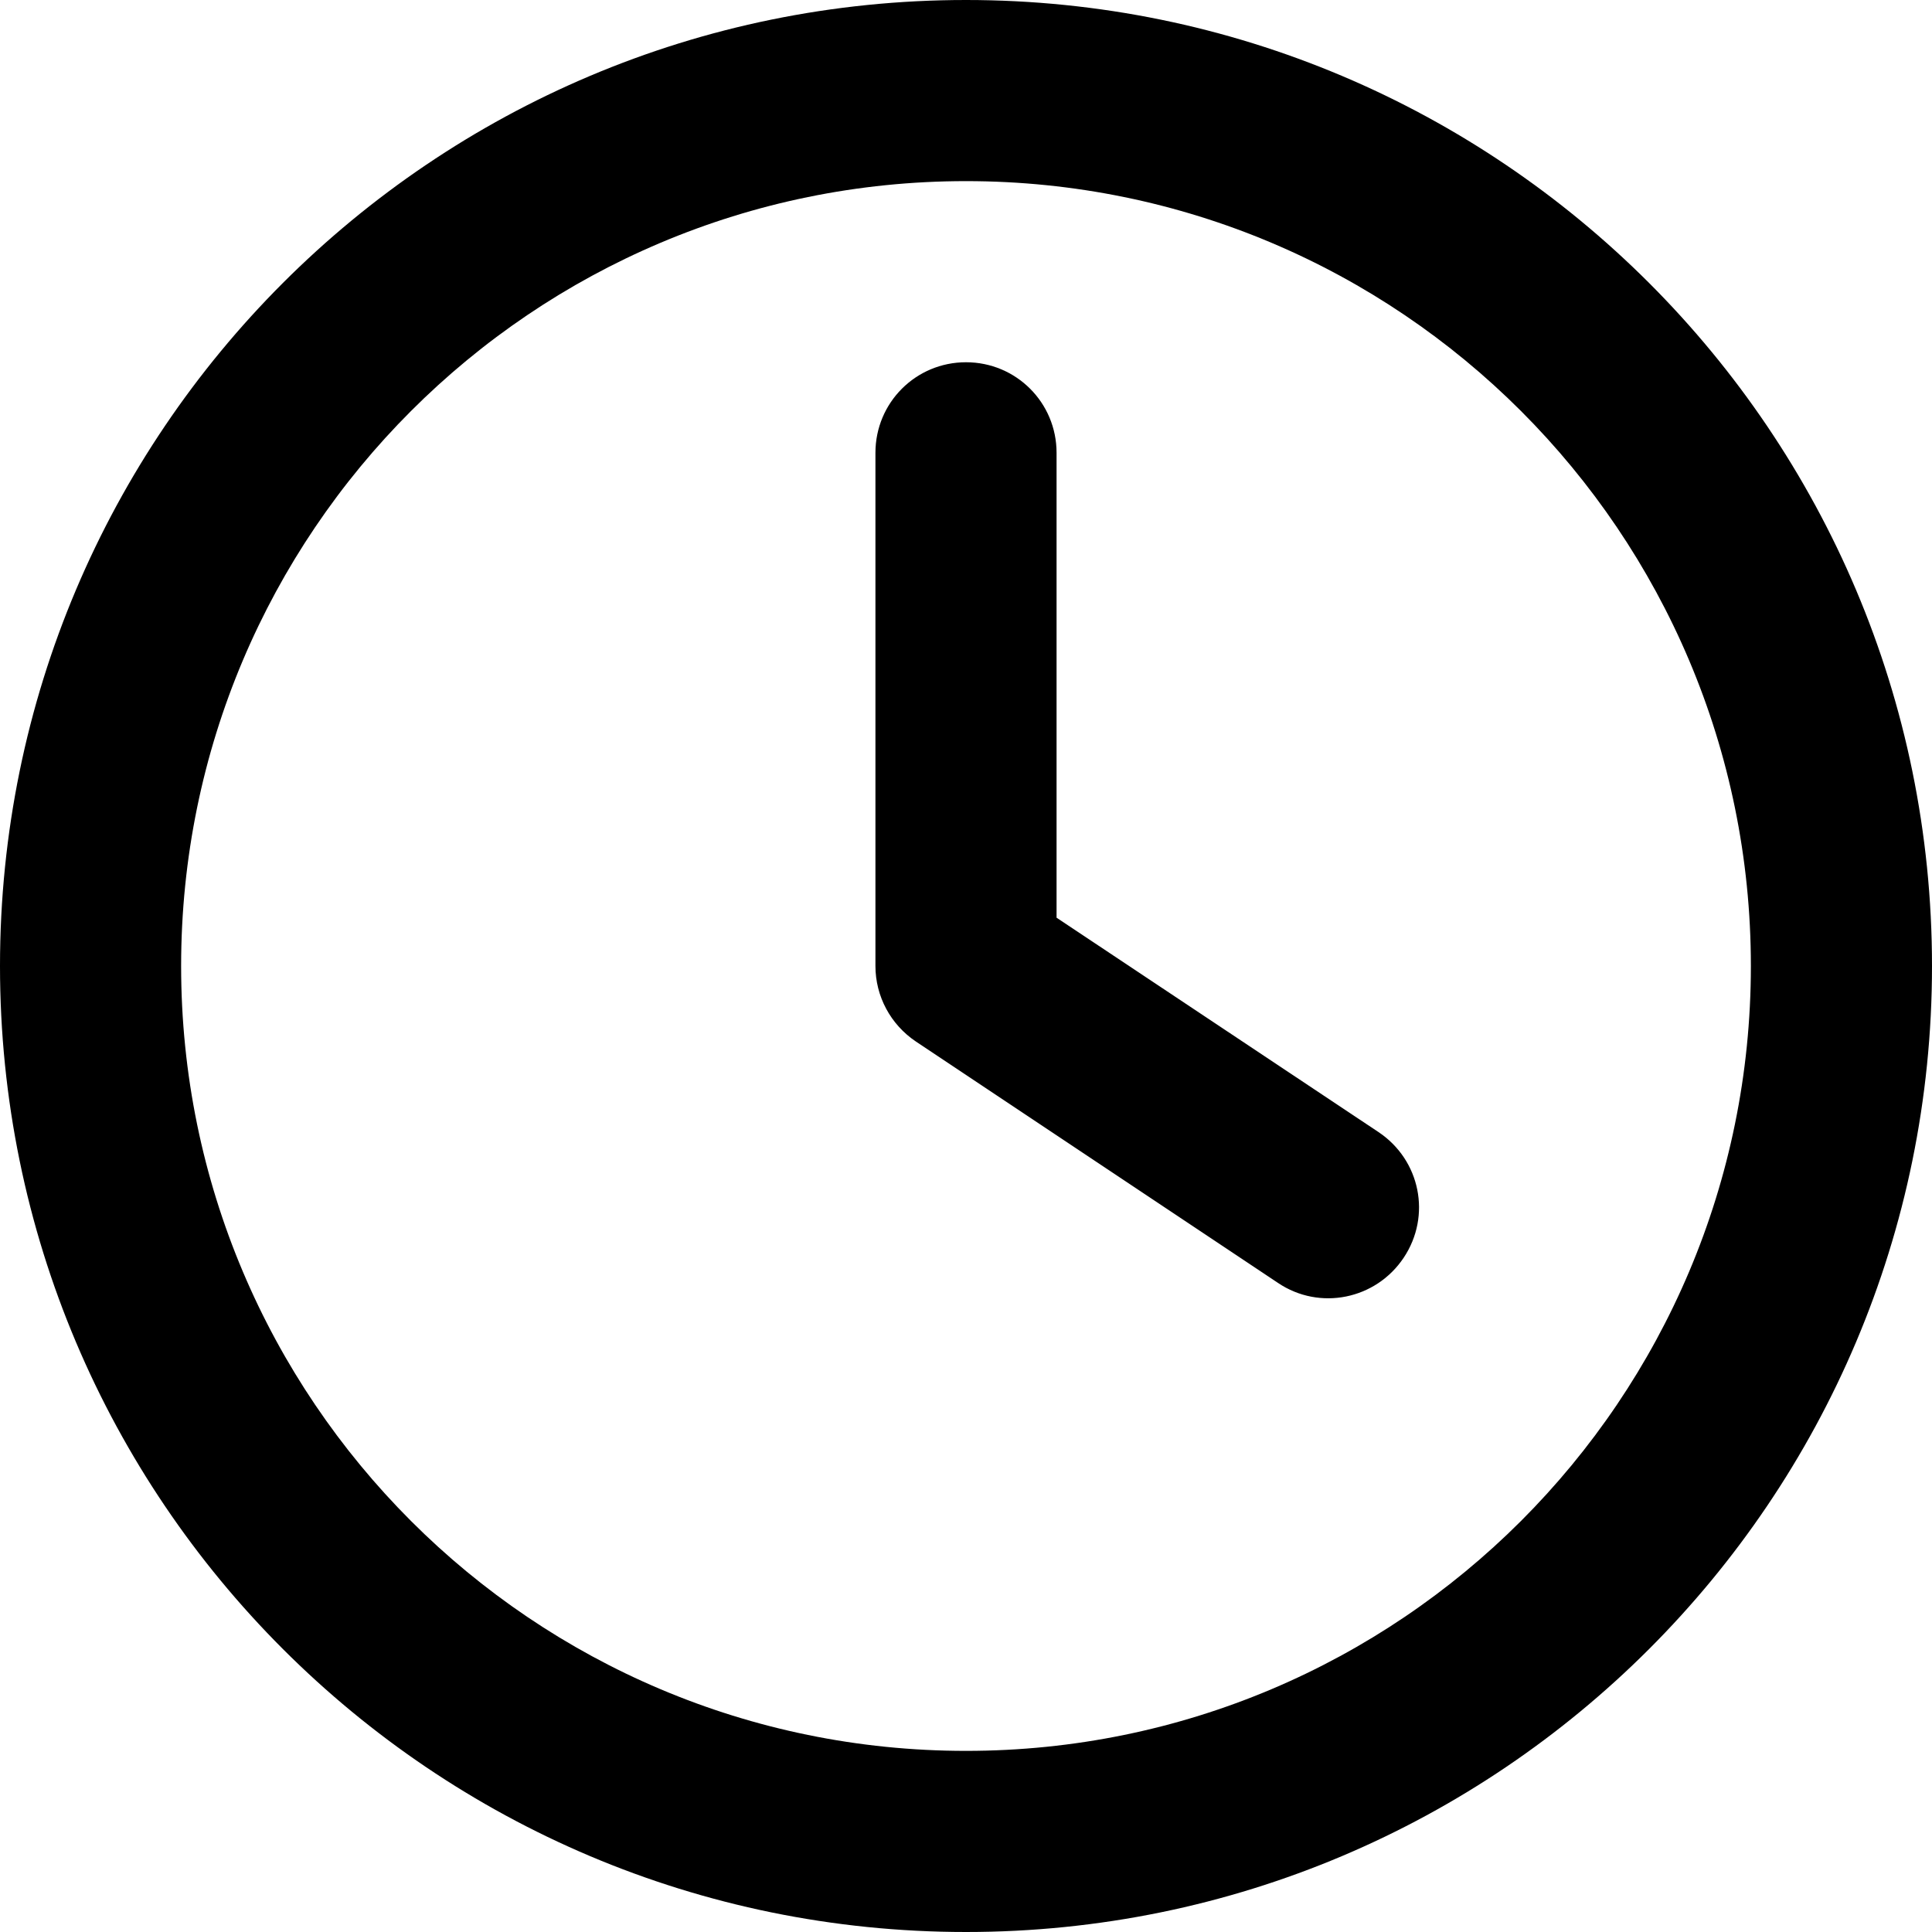
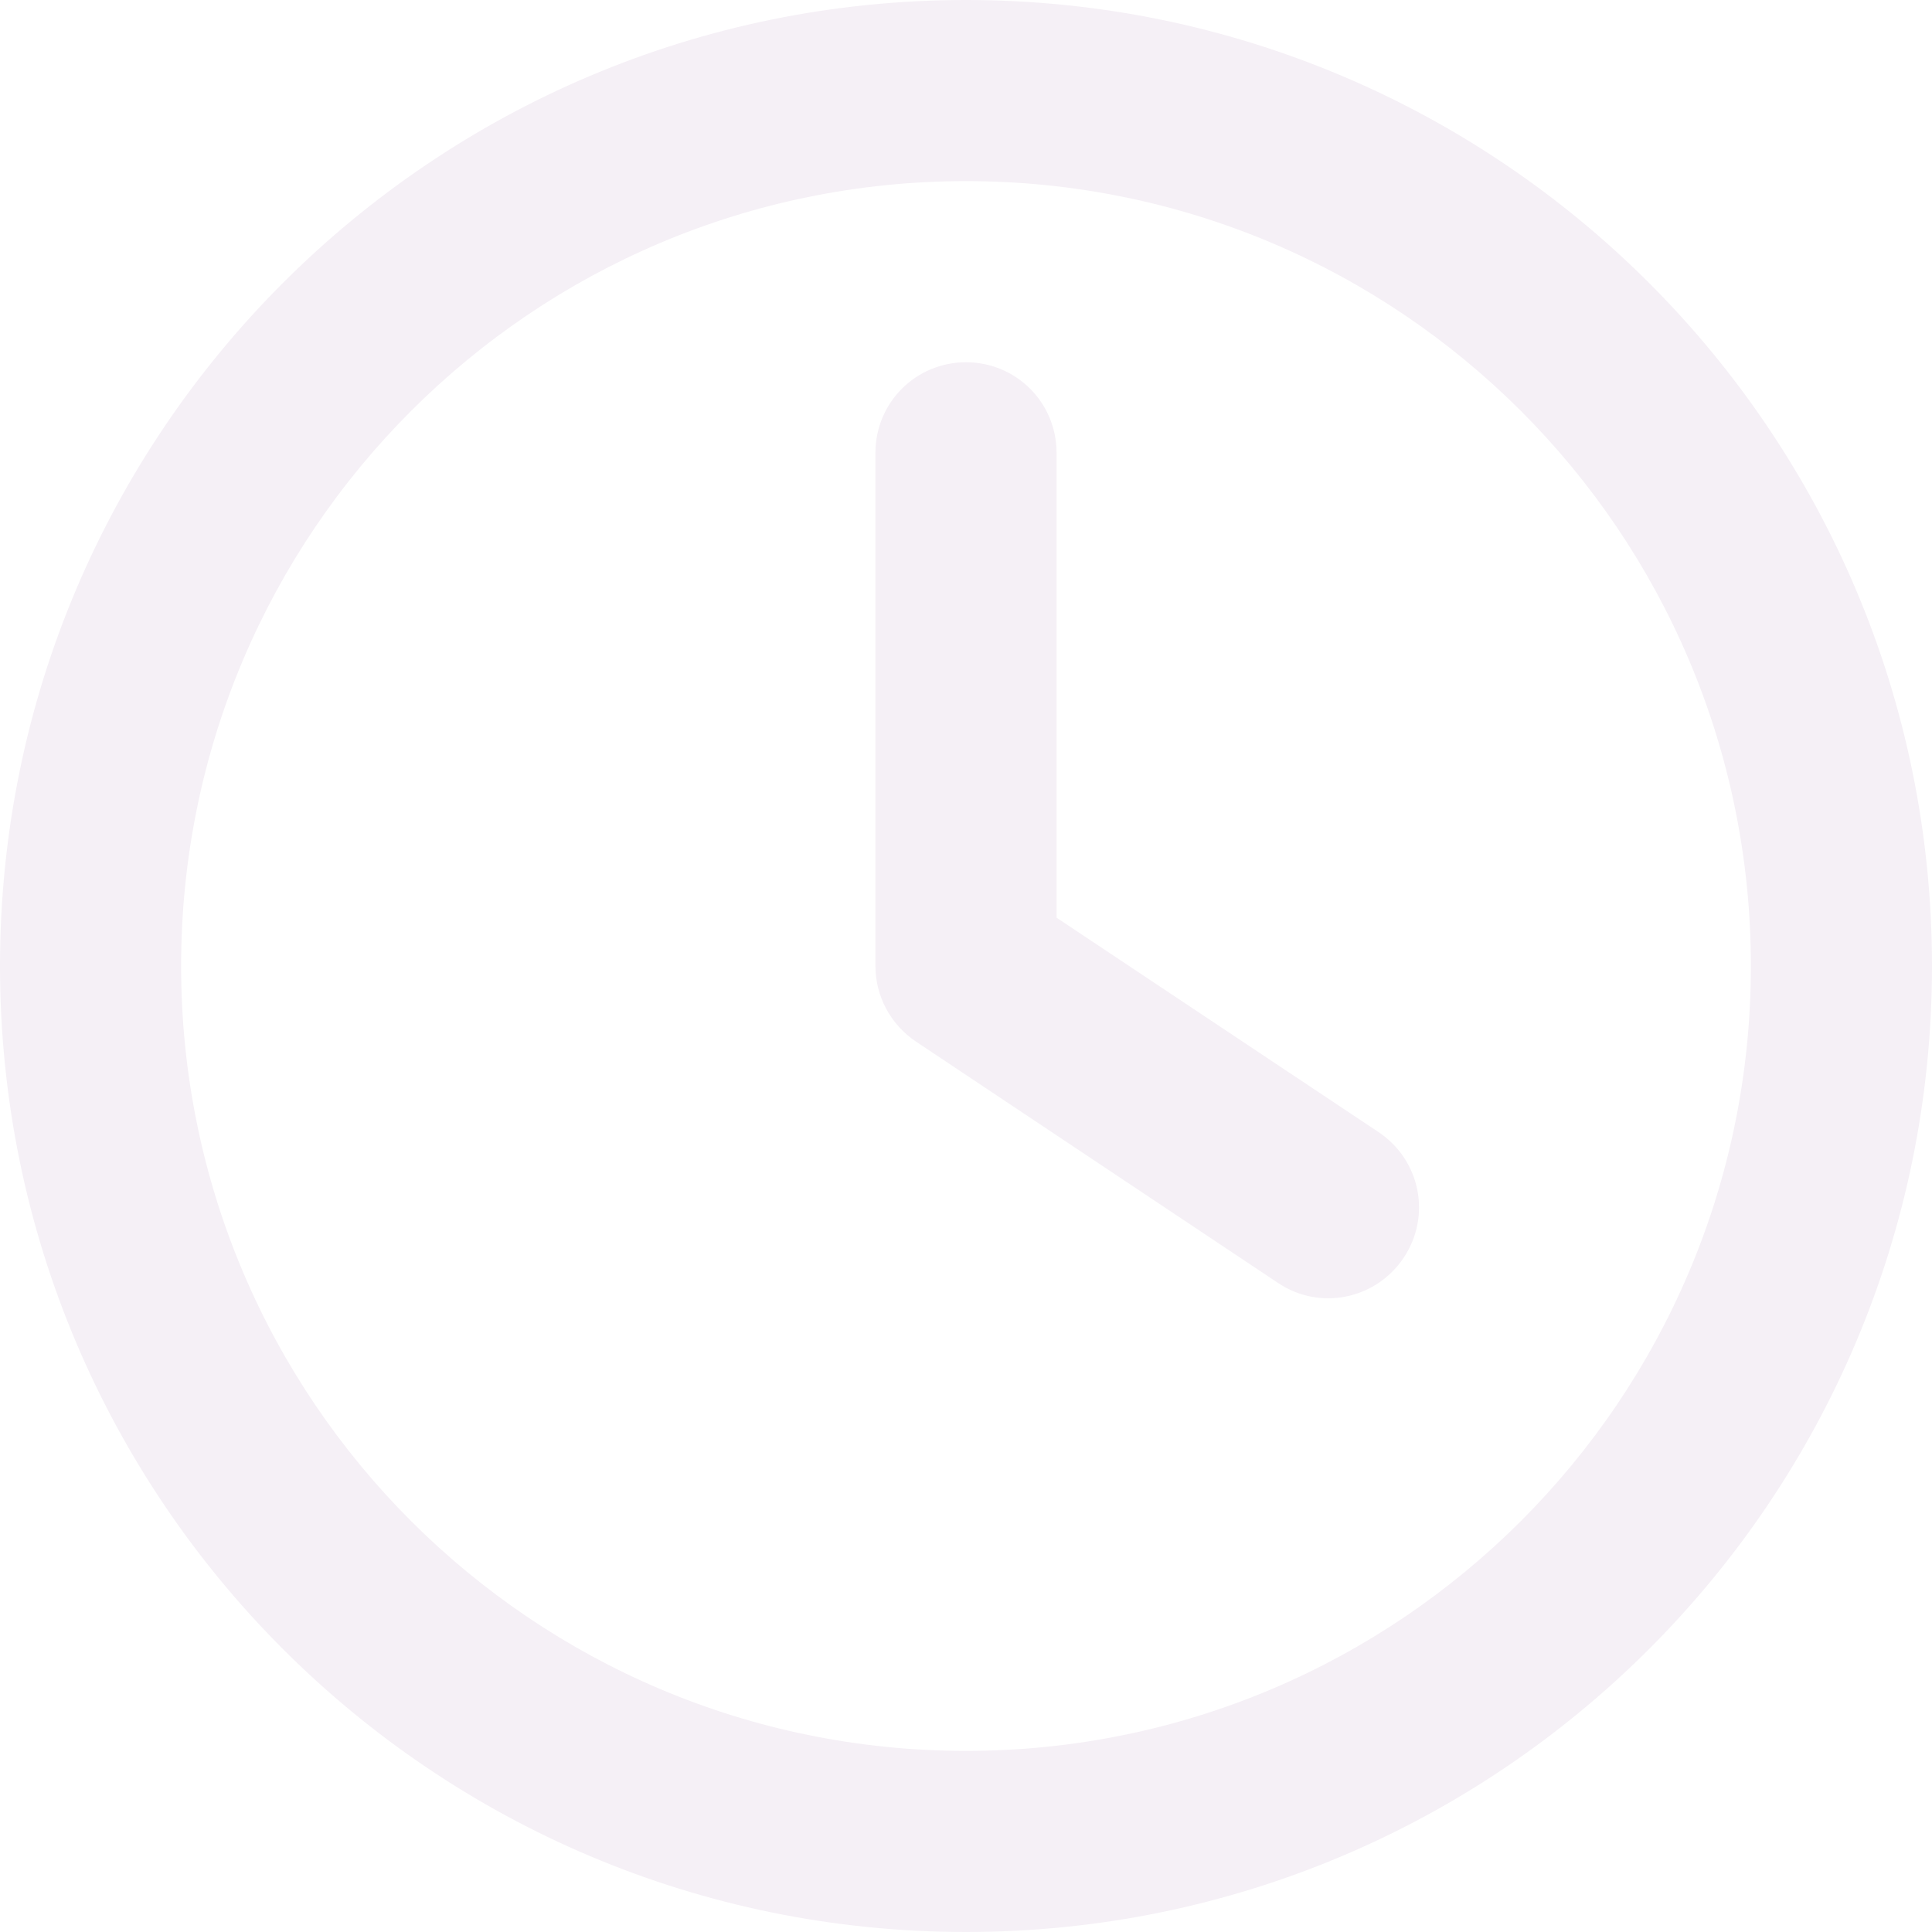
<svg xmlns="http://www.w3.org/2000/svg" height="16" width="16" viewBox="0 0 512 512">
-   <path d="M464 256A208 208 0 1 1 48 256a208 208 0 1 1 416 0zM0 256a256 256 0 1 0 512 0A256 256 0 1 0 0 256zM232 120V256c0 8 4 15.5 10.7 20l96 64c11 7.4 25.9 4.4 33.3-6.7s4.4-25.9-6.7-33.3L280 243.2V120c0-13.3-10.7-24-24-24s-24 10.7-24 24z" />
+   <path d="M464 256A208 208 0 1 1 48 256a208 208 0 1 1 416 0zM0 256a256 256 0 1 0 512 0A256 256 0 1 0 0 256zM232 120V256c0 8 4 15.5 10.7 20l96 64c11 7.4 25.9 4.4 33.3-6.7s4.4-25.9-6.7-33.3L280 243.2V120c0-13.3-10.7-24-24-24s-24 10.7-24 24z" fill="#F5F0F6" />
</svg>
